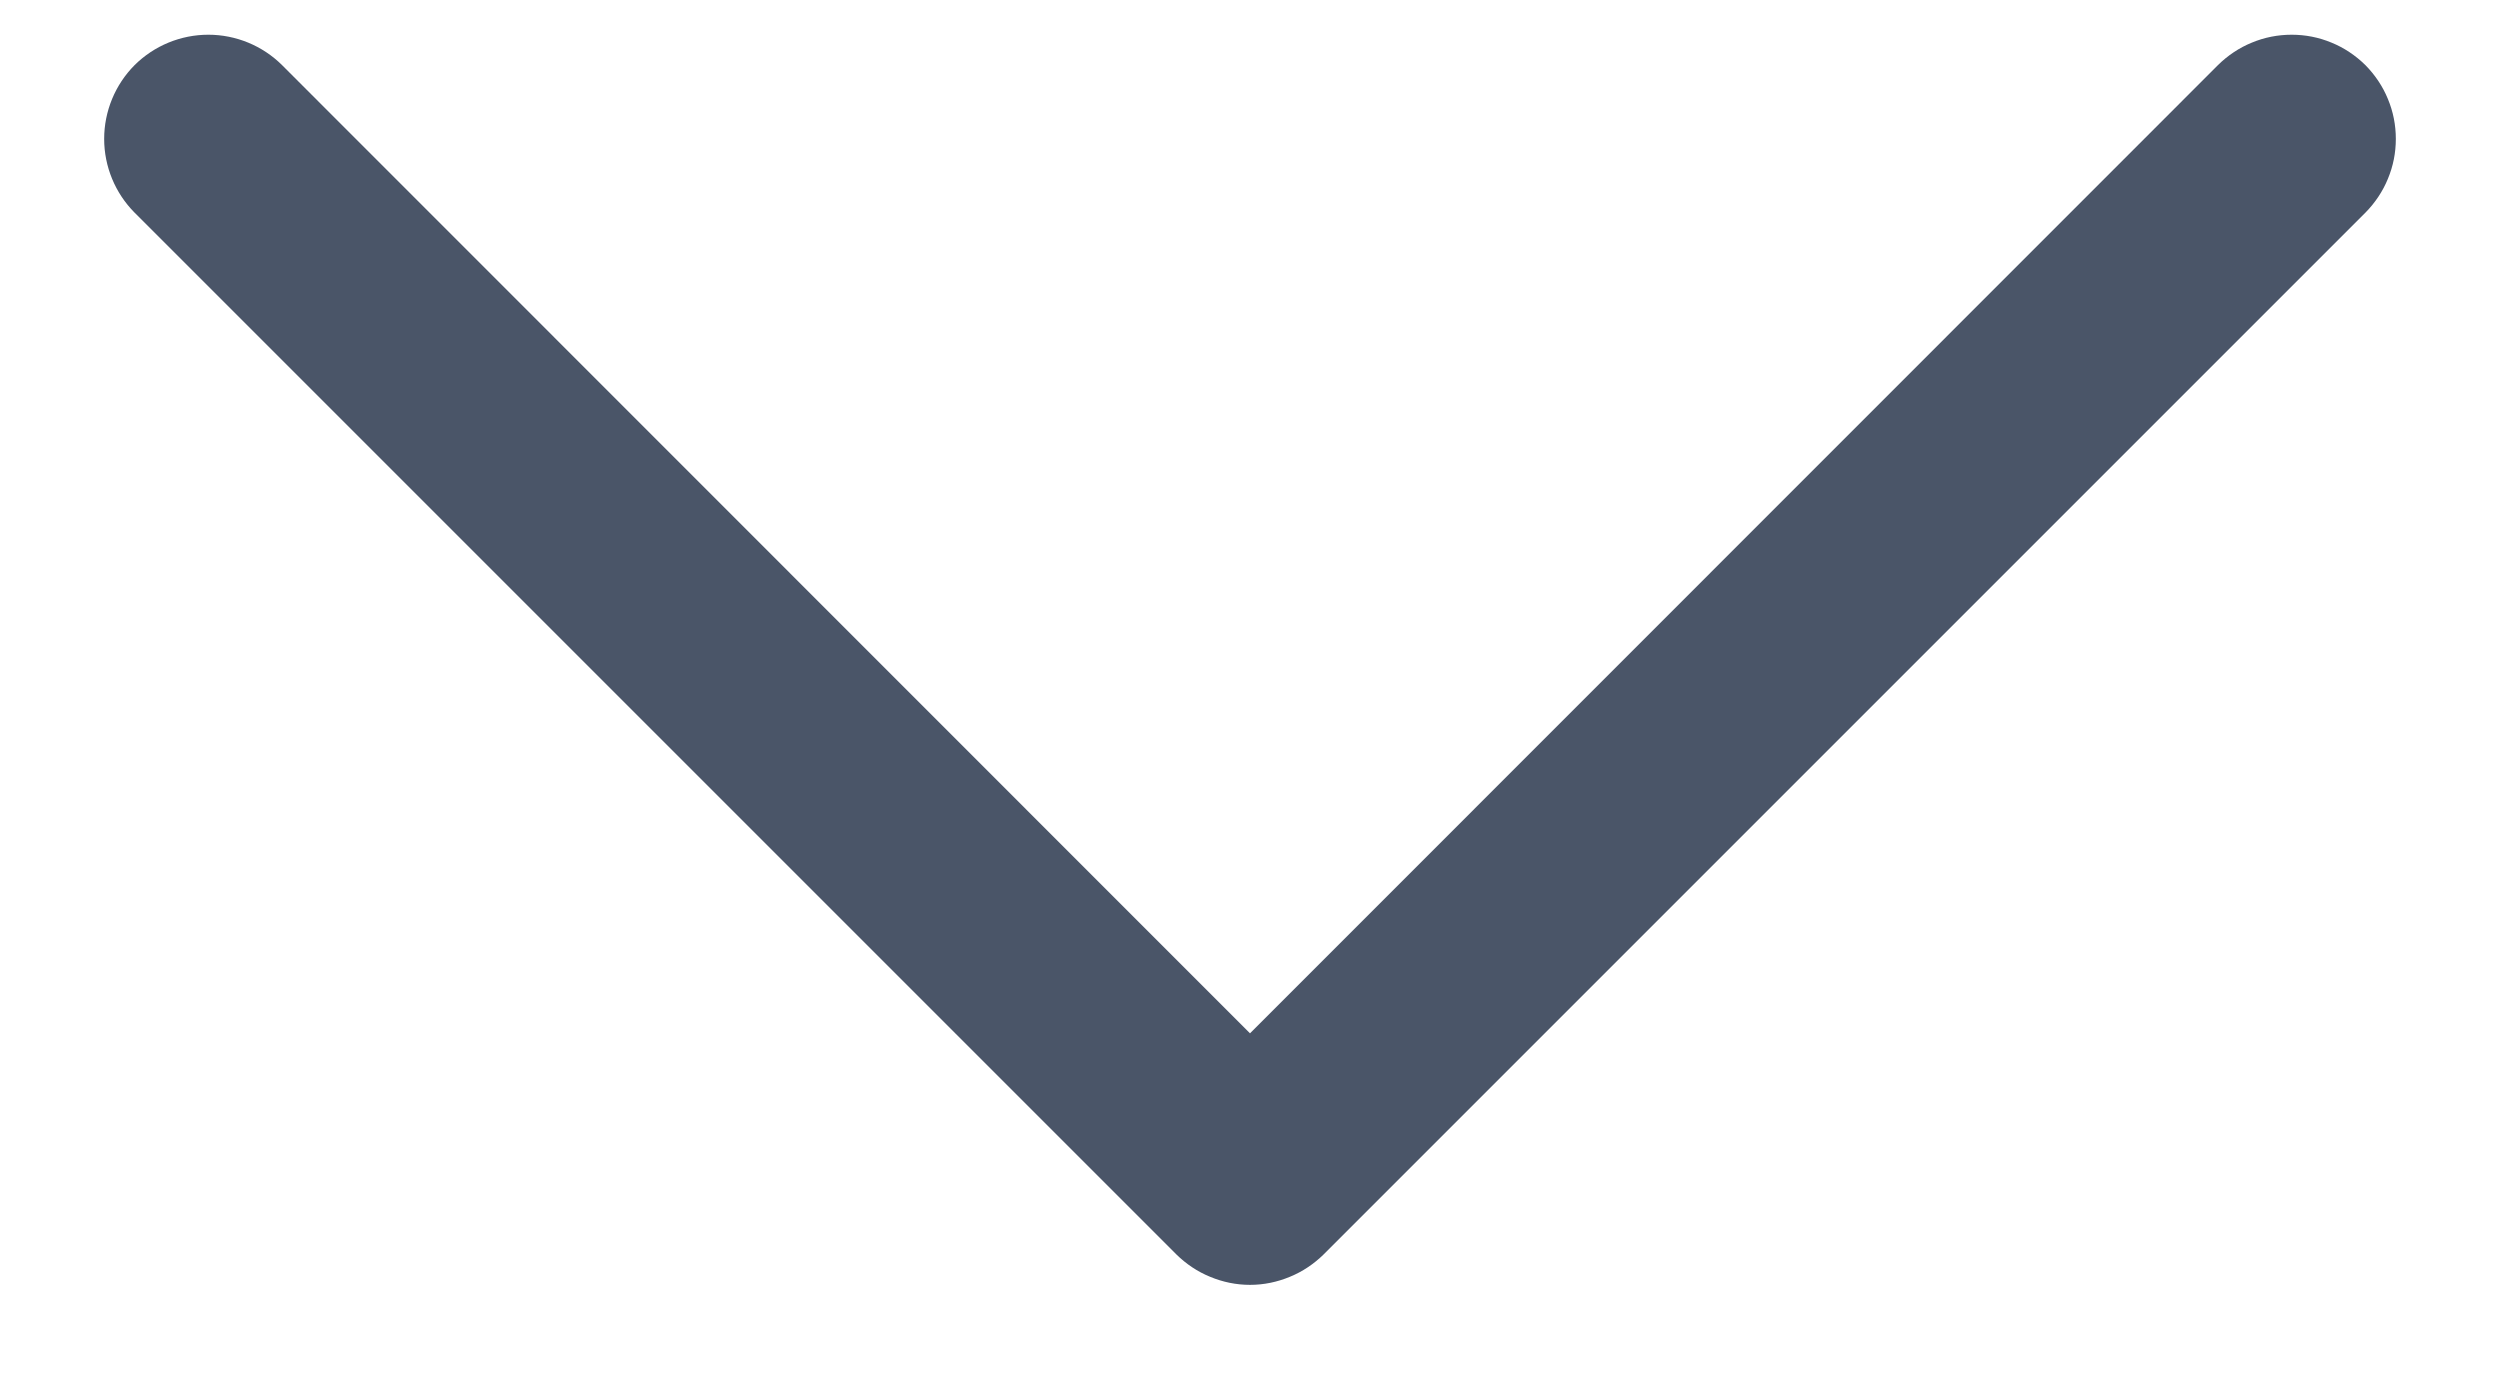
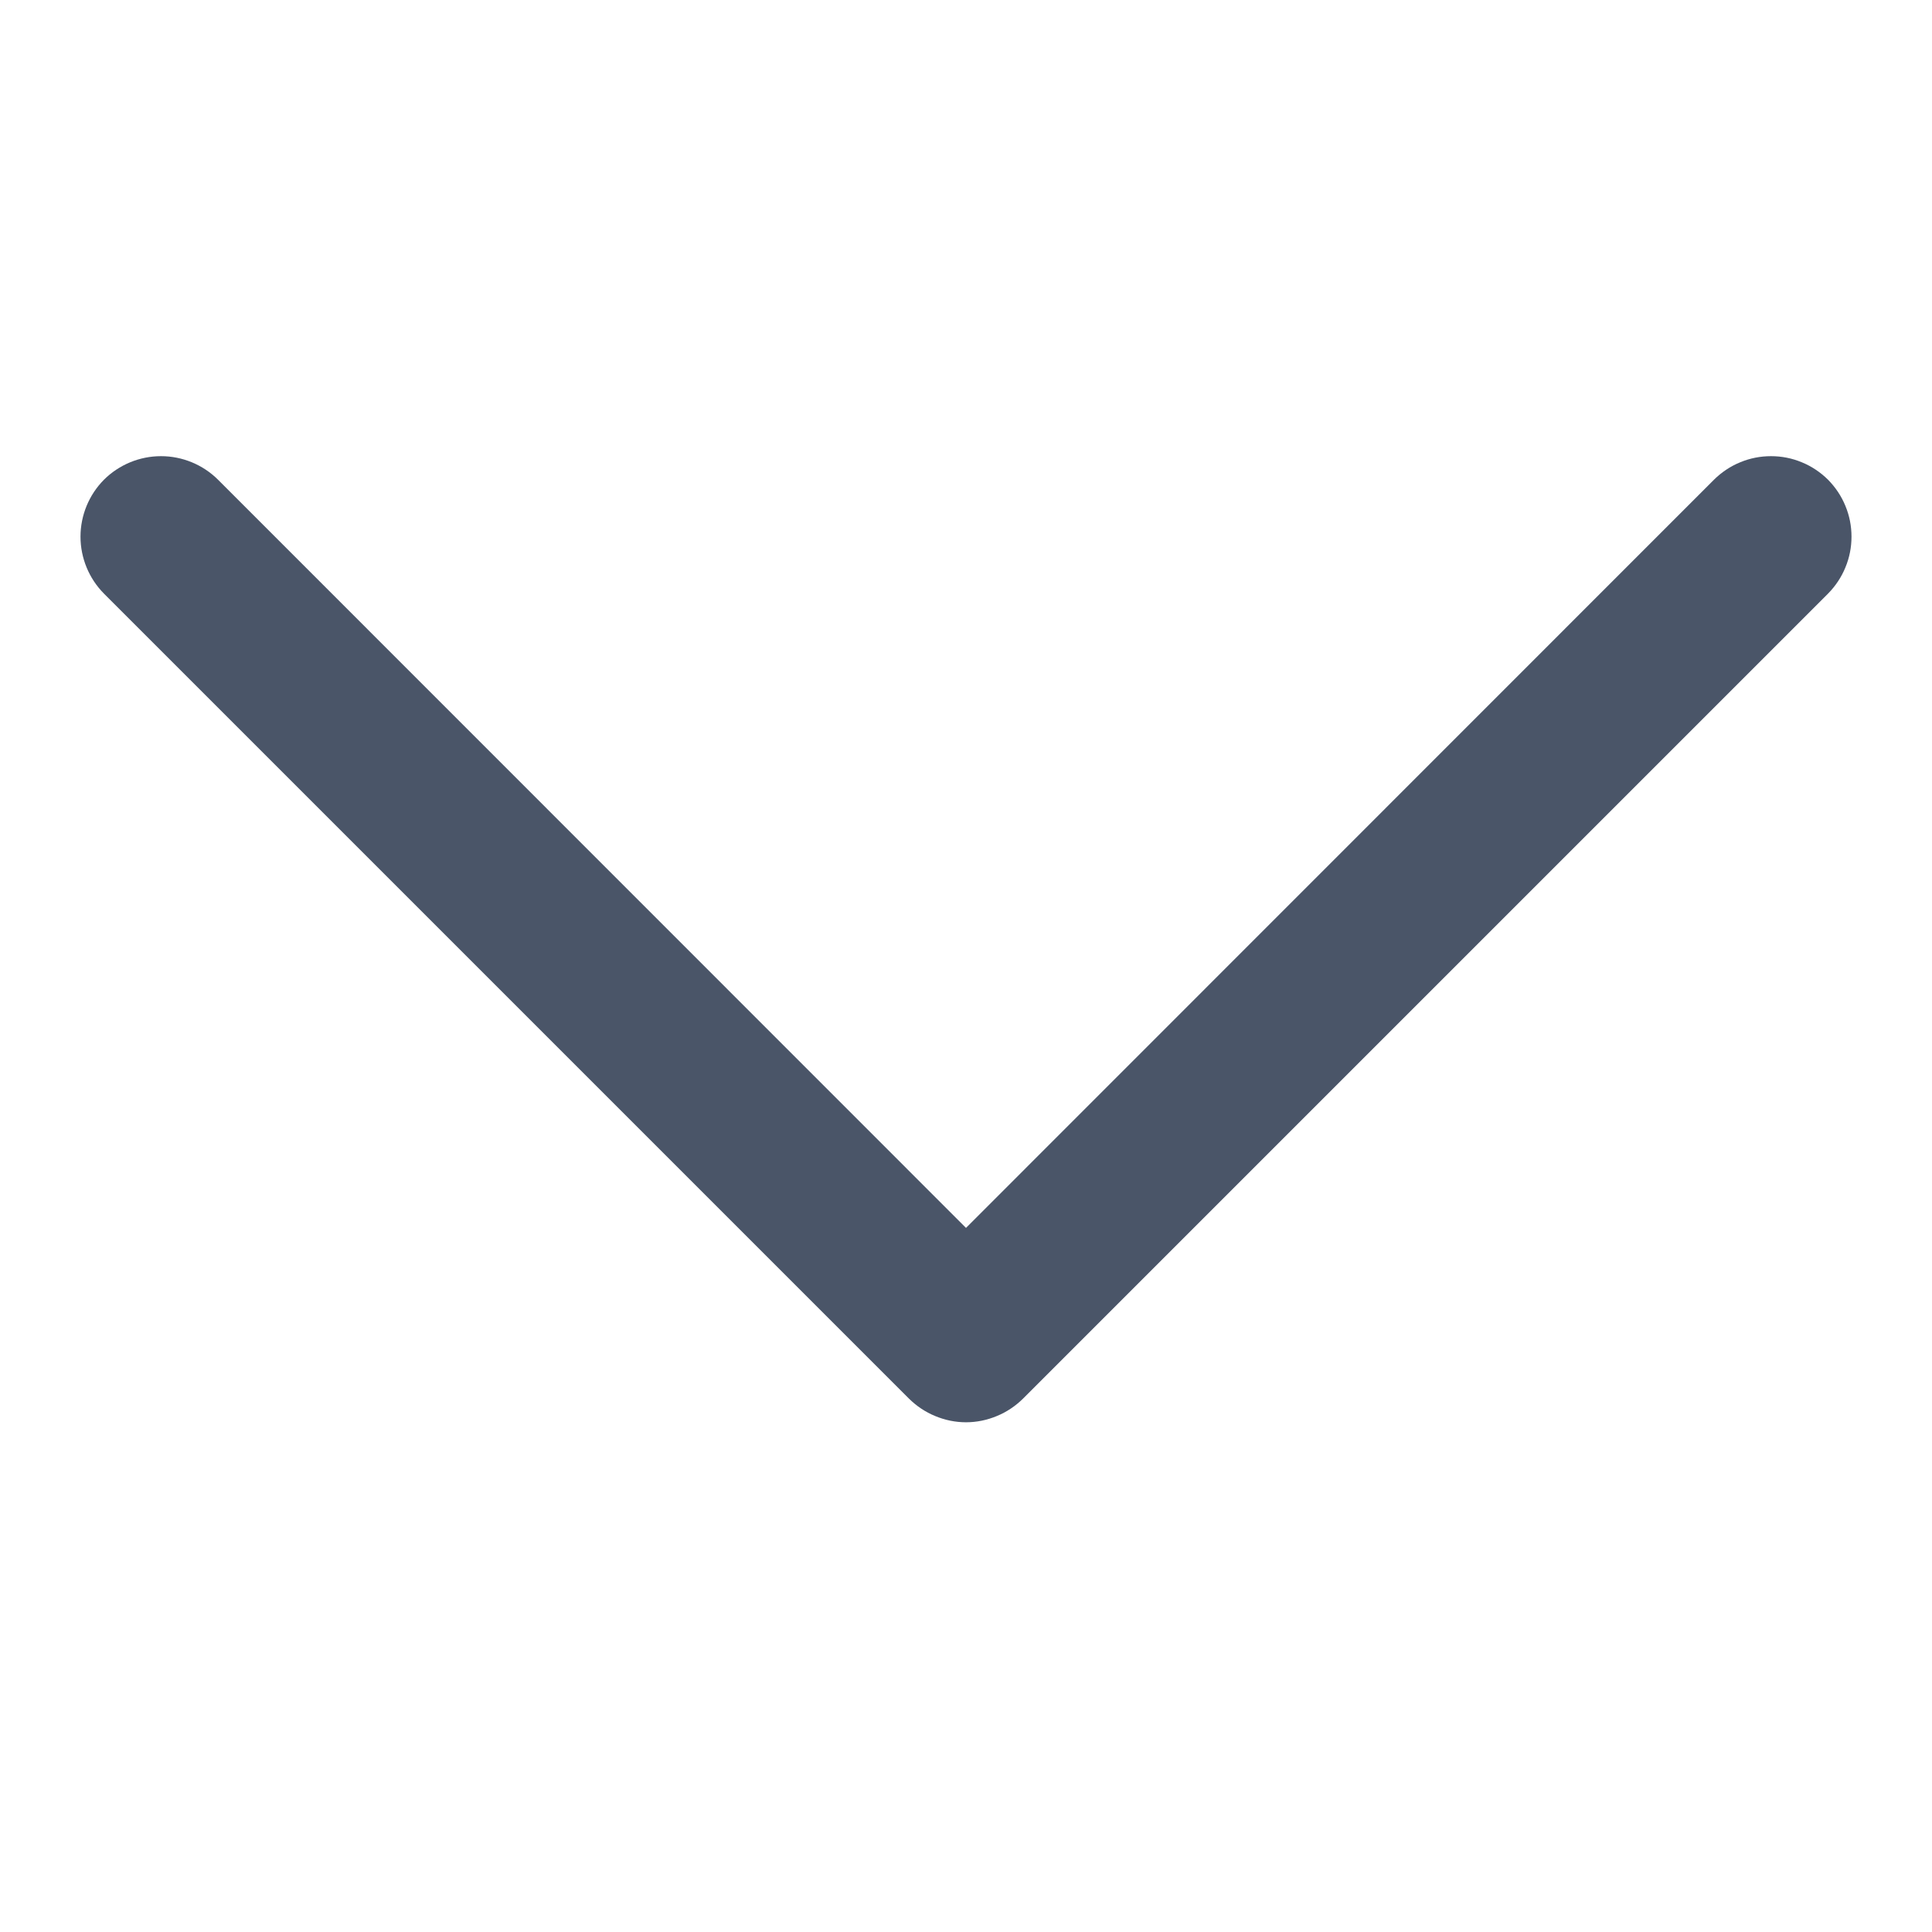
- <svg xmlns="http://www.w3.org/2000/svg" width="18" height="10" viewBox="0 0 18 10" fill="none">
+ <svg xmlns="http://www.w3.org/2000/svg" width="24" height="24" viewBox="0 0 18 10" fill="none">
  <path d="M17.031 1.531L9.531 9.031C9.461 9.1 9.378 9.156 9.287 9.193C9.196 9.231 9.099 9.251 9 9.251C8.901 9.251 8.804 9.231 8.713 9.193C8.622 9.156 8.539 9.1 8.469 9.031L0.969 1.531C0.829 1.39 0.75 1.199 0.75 1C0.75 0.801 0.829 0.61 0.969 0.469C1.11 0.329 1.301 0.25 1.5 0.25C1.699 0.25 1.89 0.329 2.031 0.469L9 7.44L15.969 0.469C16.039 0.4 16.122 0.344 16.213 0.307C16.304 0.269 16.401 0.25 16.5 0.25C16.599 0.25 16.696 0.269 16.787 0.307C16.878 0.344 16.961 0.4 17.031 0.469C17.1 0.539 17.156 0.622 17.193 0.713C17.231 0.804 17.25 0.901 17.25 1C17.25 1.099 17.231 1.196 17.193 1.287C17.156 1.378 17.1 1.461 17.031 1.531Z" fill="#4A5568" />
</svg>
